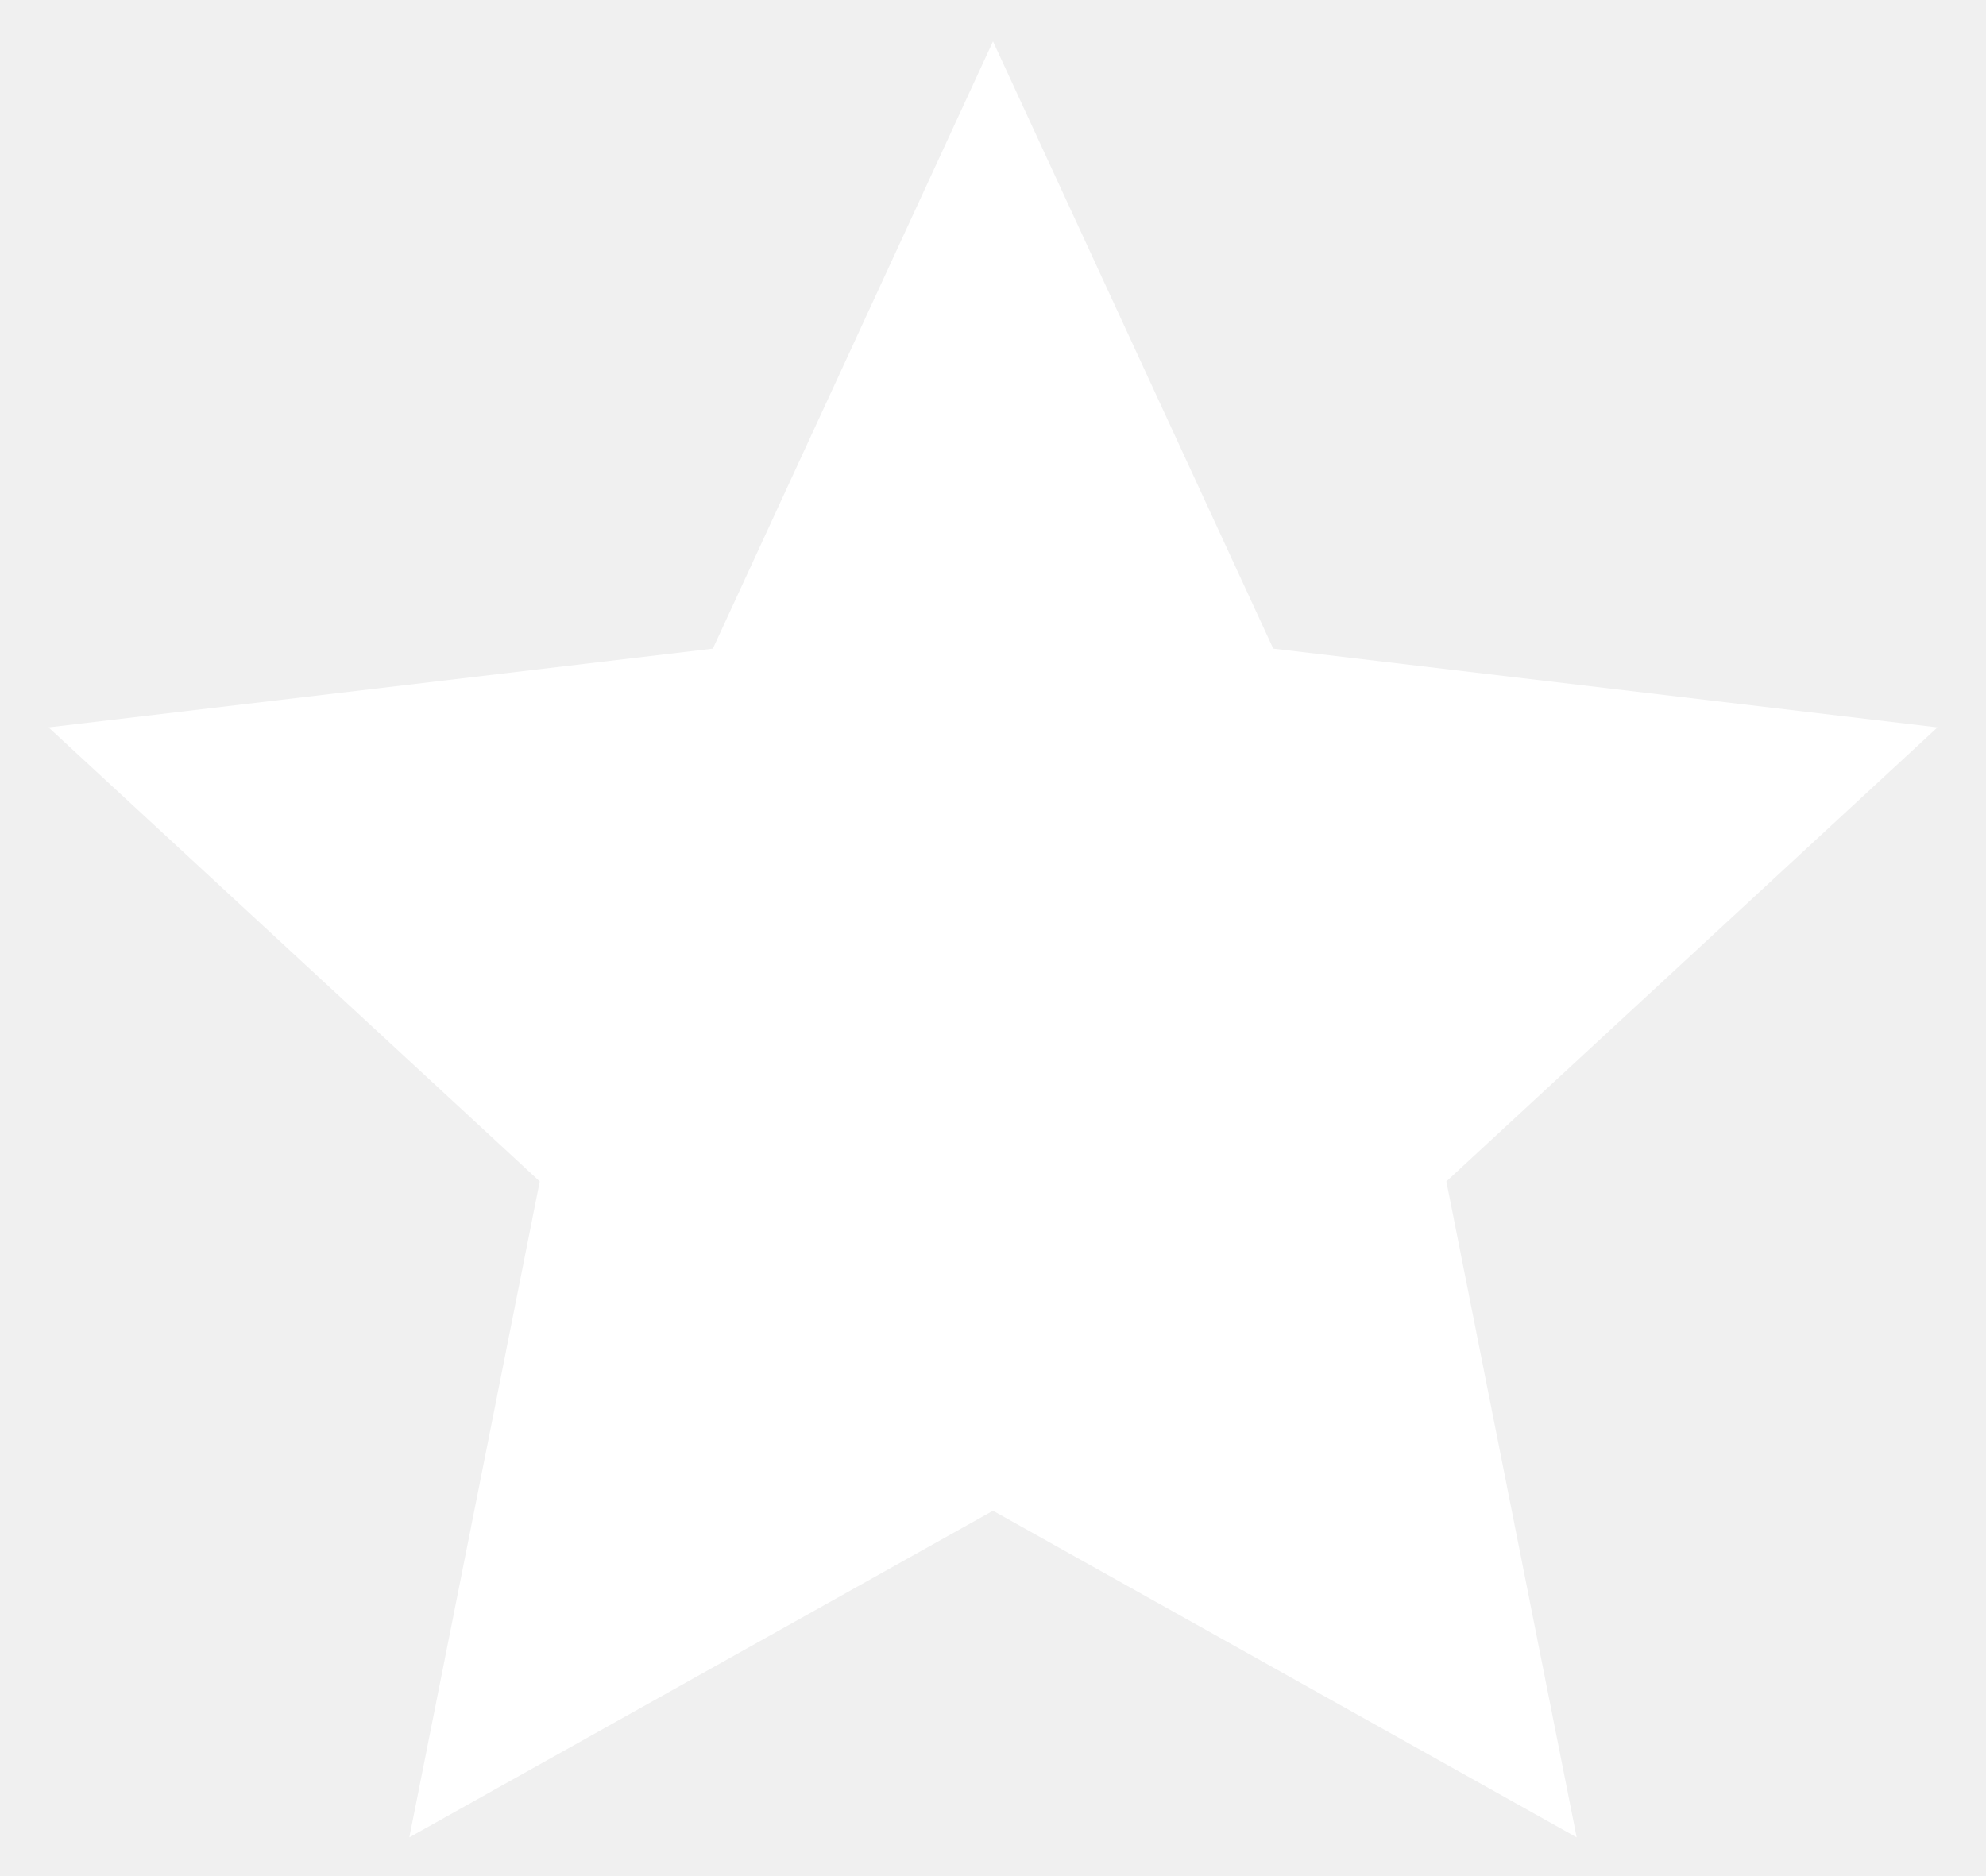
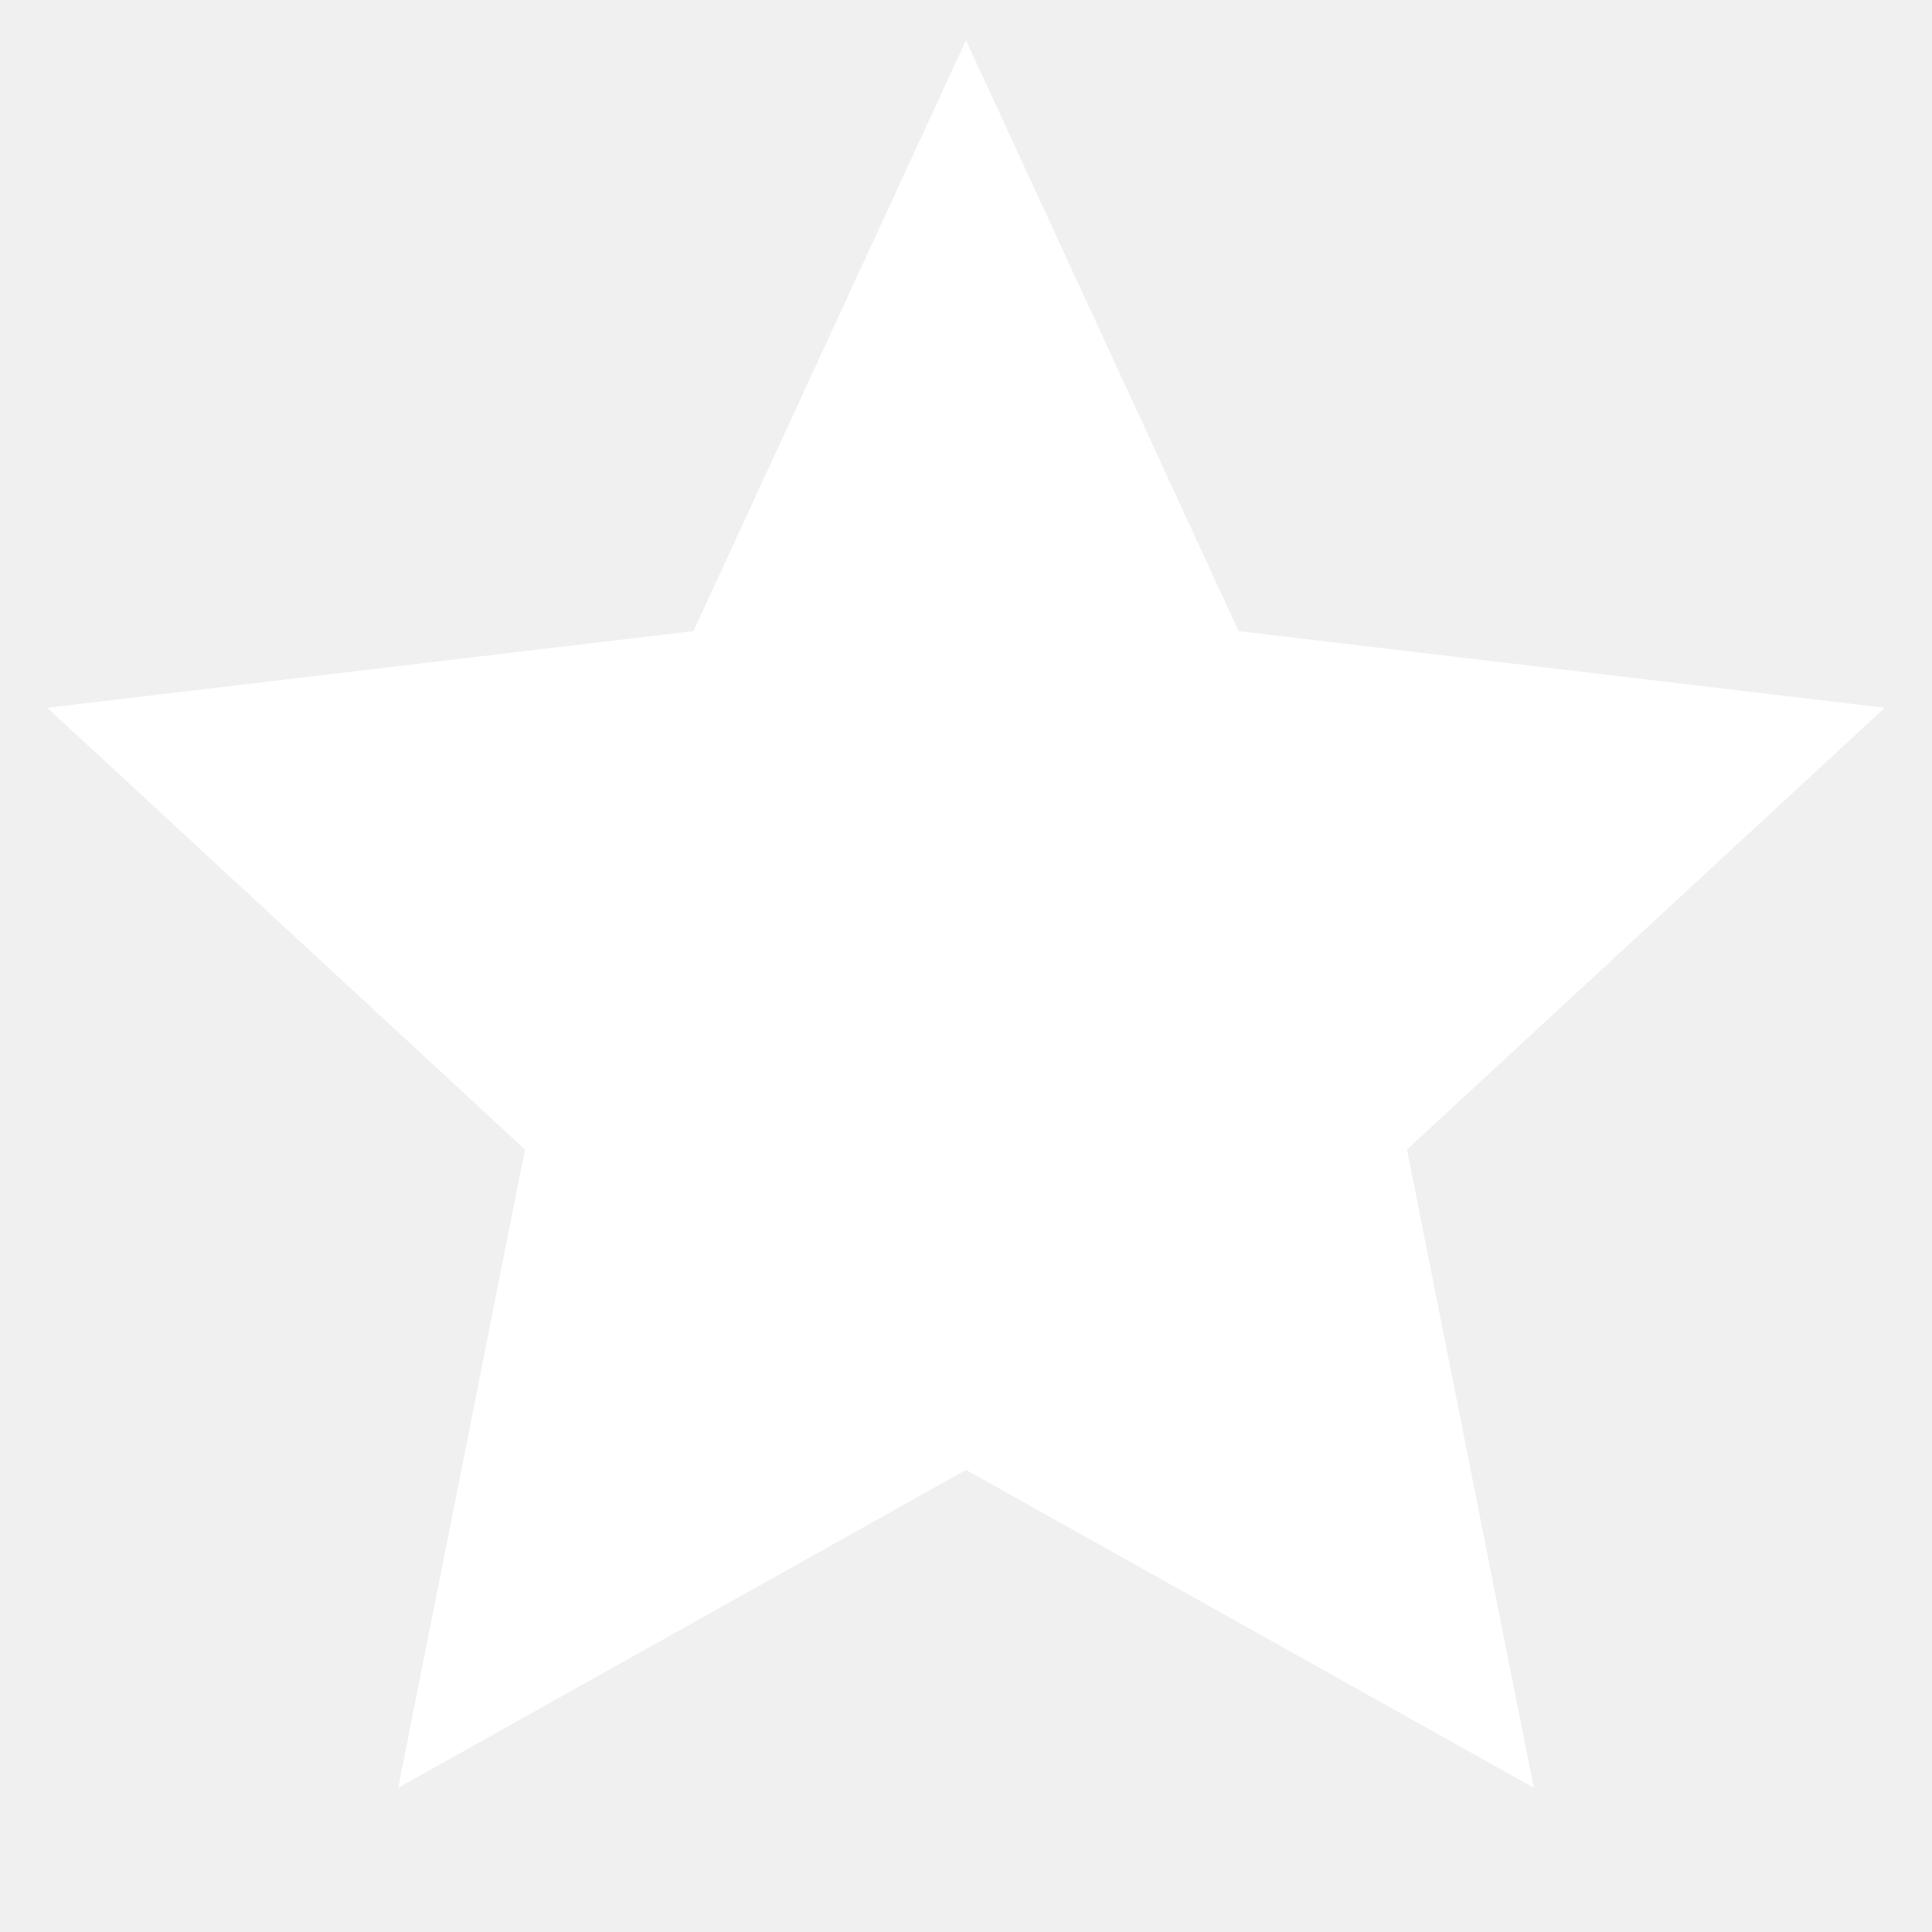
- <svg xmlns="http://www.w3.org/2000/svg" width="18" height="17" viewBox="0 0 18 17" fill="none">
-   <path d="M9 13.695L3.71 16.656L4.892 10.71L0.44 6.594L6.461 5.88L9 0.375L11.54 5.88L17.56 6.594L13.109 10.71L14.29 16.656L9 13.695Z" fill="white" />
+ <svg xmlns="http://www.w3.org/2000/svg" width="35" height="35" viewBox="0 0 35 35" fill="none">
+   <g clip-path="url(#clip0_1_278)">
+     <path d="M17.5 26.629L7.214 32.387L9.511 20.825L0.856 12.822L12.562 11.433L17.5 0.729L22.438 11.433L34.144 12.822L25.489 20.825L27.786 32.387L17.5 26.629Z" fill="white" />
+   </g>
+   <defs>
+     <clipPath id="clip0_1_278">
+       <rect width="35" height="35" fill="white" />
+     </clipPath>
+   </defs>
</svg>
